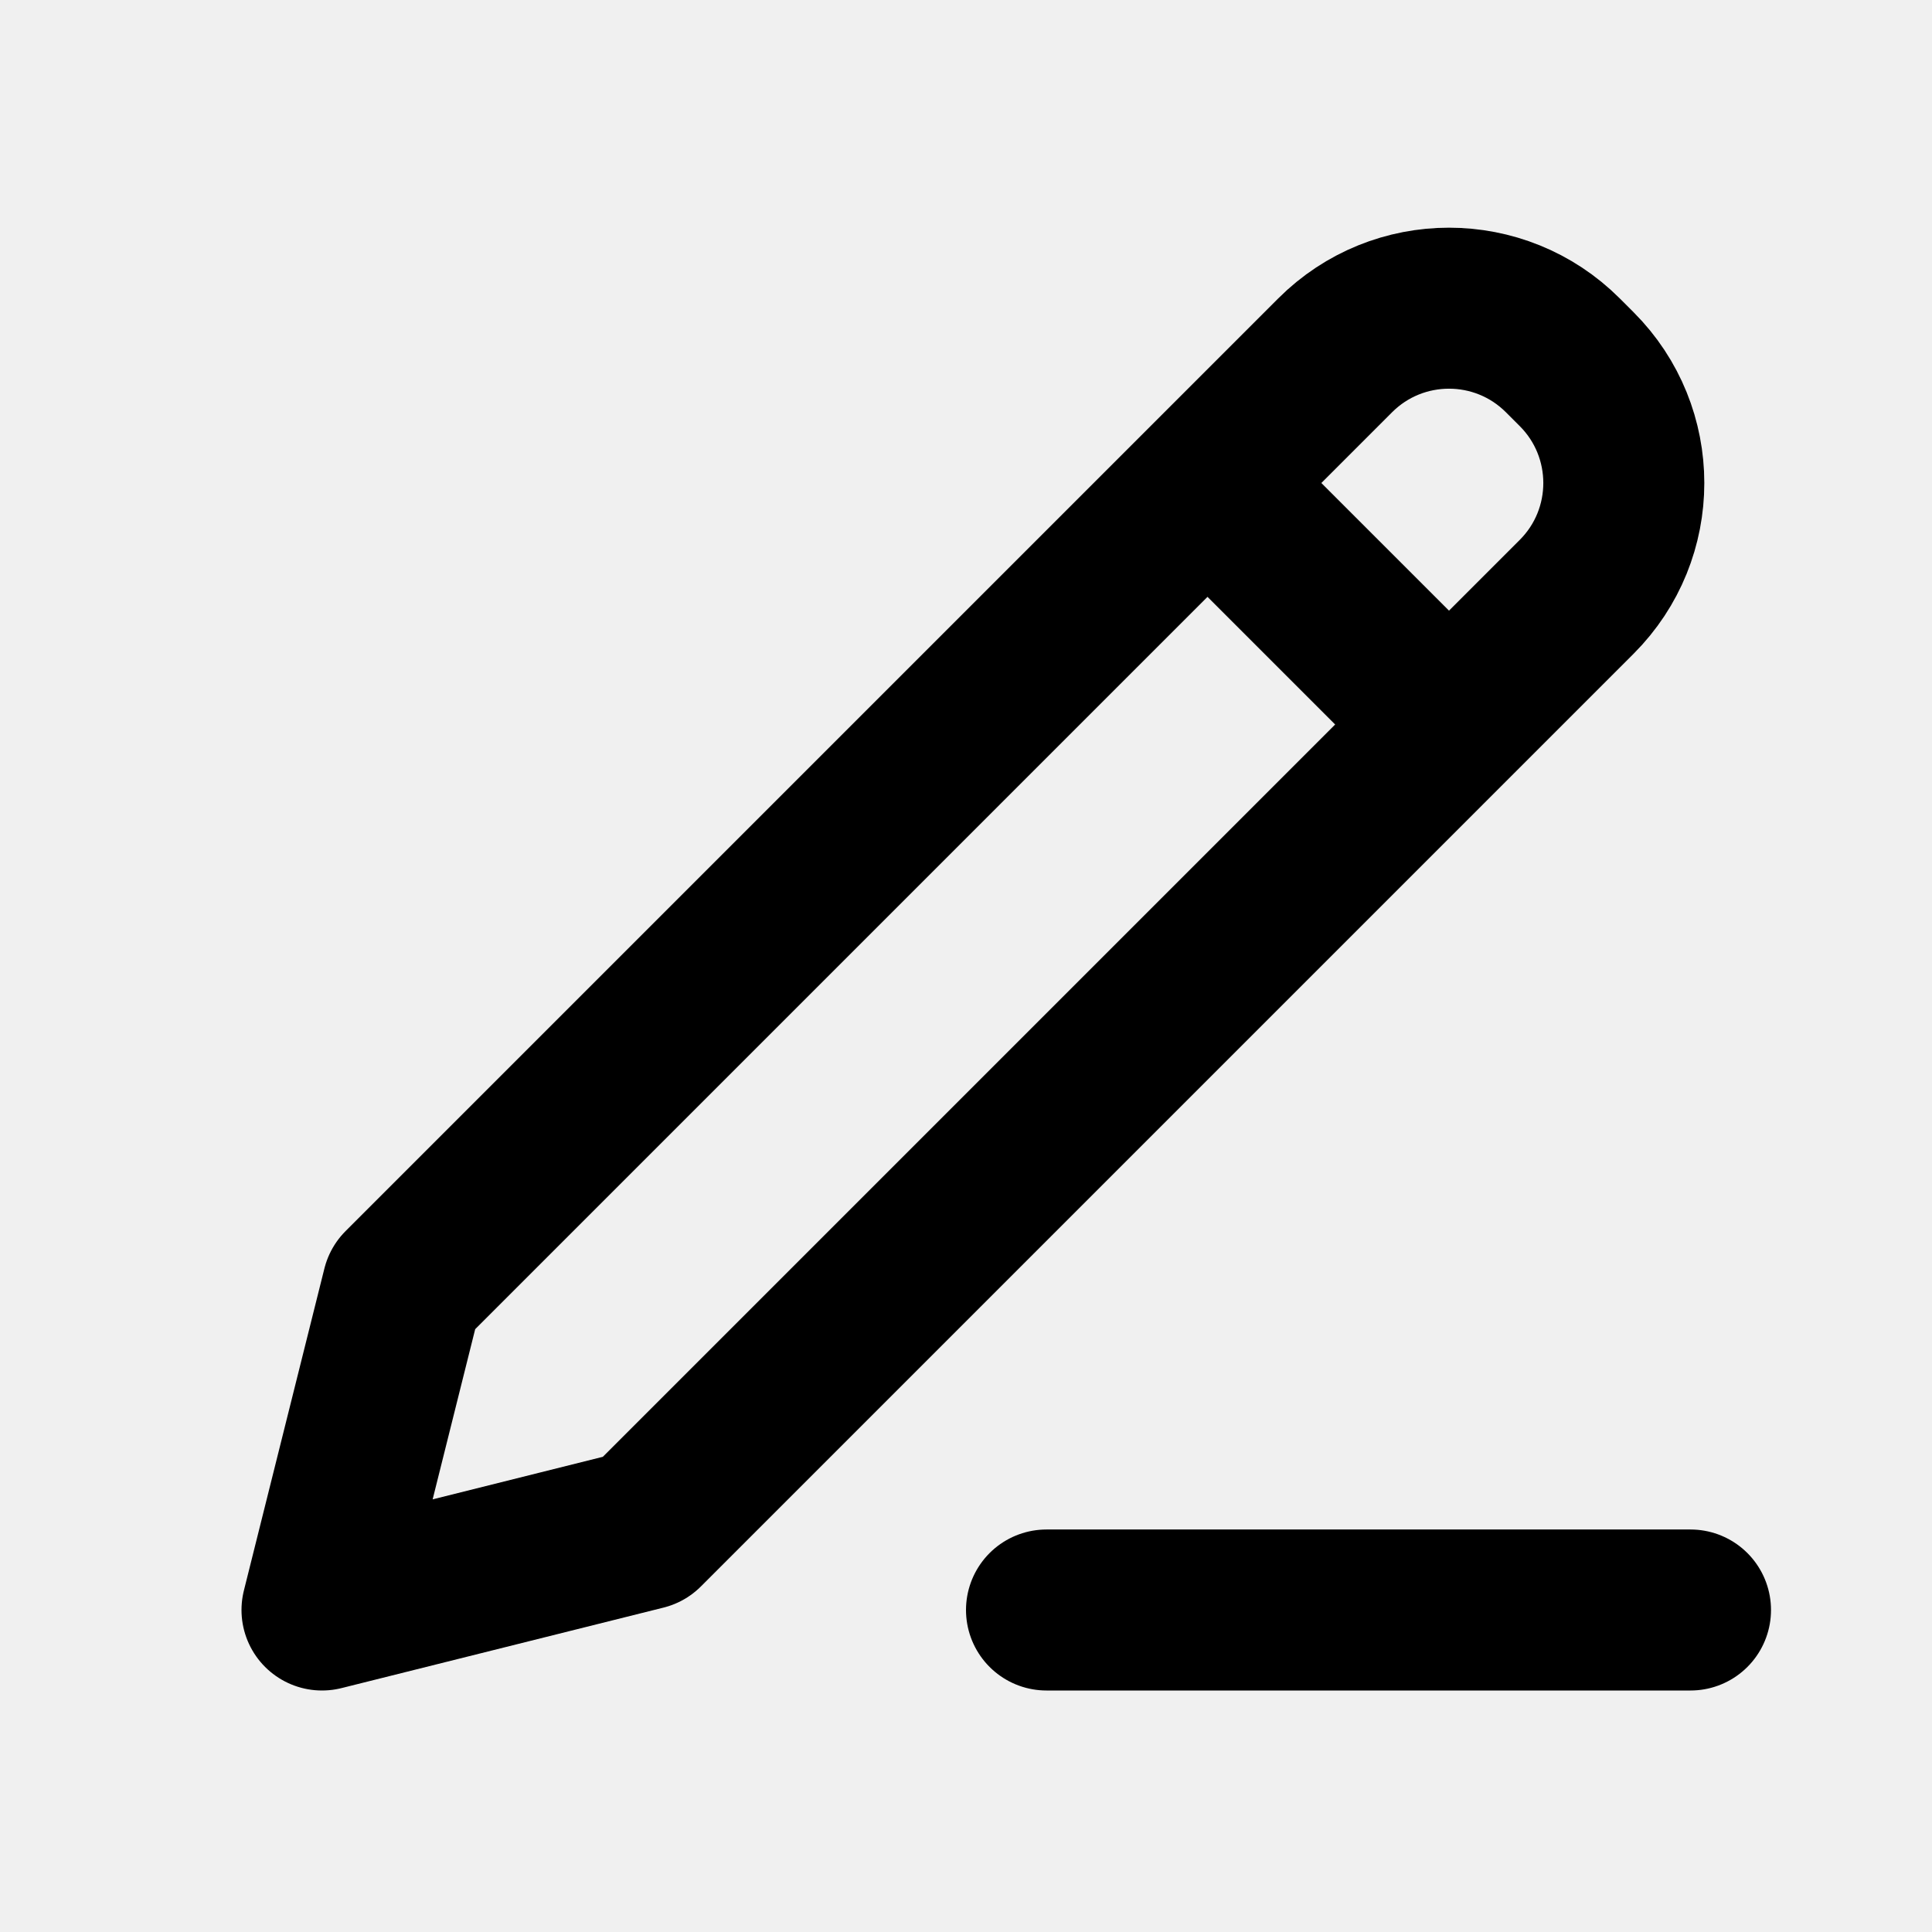
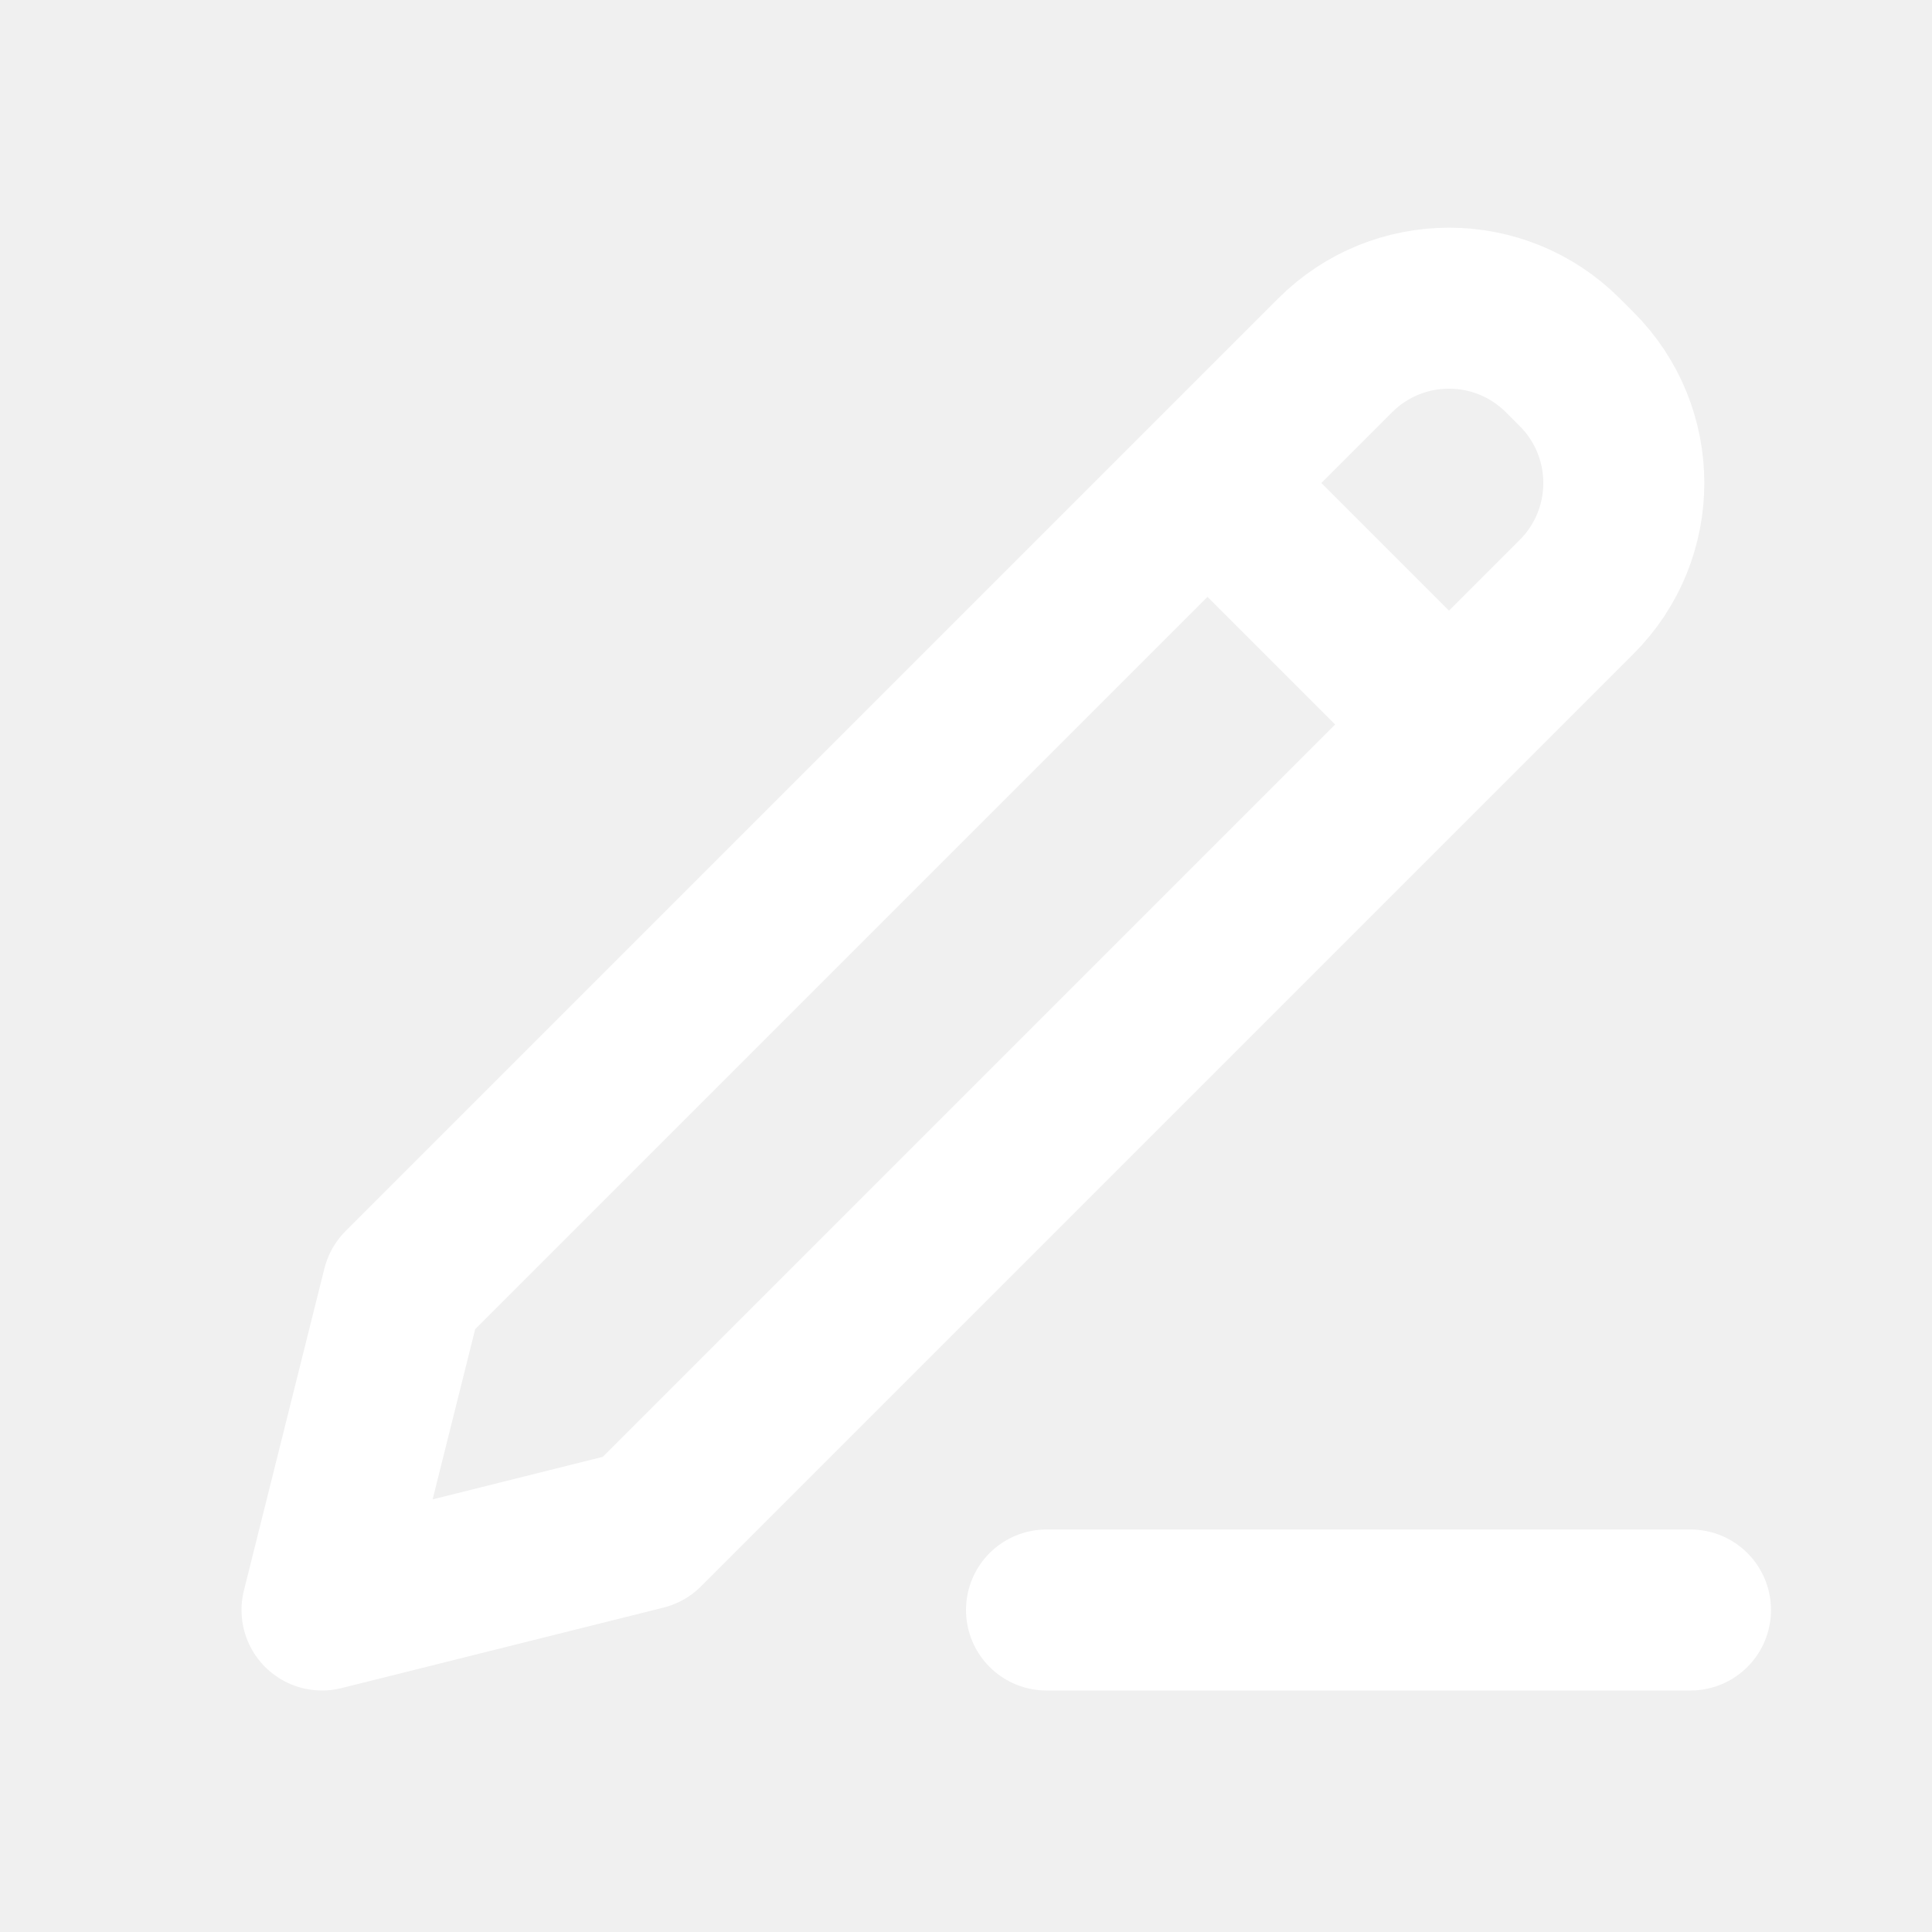
<svg xmlns="http://www.w3.org/2000/svg" width="128" height="128" viewBox="0 0 24 24">
-   <path fill="none" stroke="currentColor" stroke-linecap="round" stroke-linejoin="round" stroke-width="2" d="m5 16l-1 4l4-1L19.586 7.414a2 2 0 0 0 0-2.828l-.172-.172a2 2 0 0 0-2.828 0zM15 6l3 3m-5 11h8" />
+   <path fill="none" stroke="white" stroke-linecap="round" stroke-linejoin="round" stroke-width="2" d="m5 16l-1 4l4-1L19.586 7.414a2 2 0 0 0 0-2.828l-.172-.172a2 2 0 0 0-2.828 0zM15 6l3 3m-5 11h8" />
</svg>
